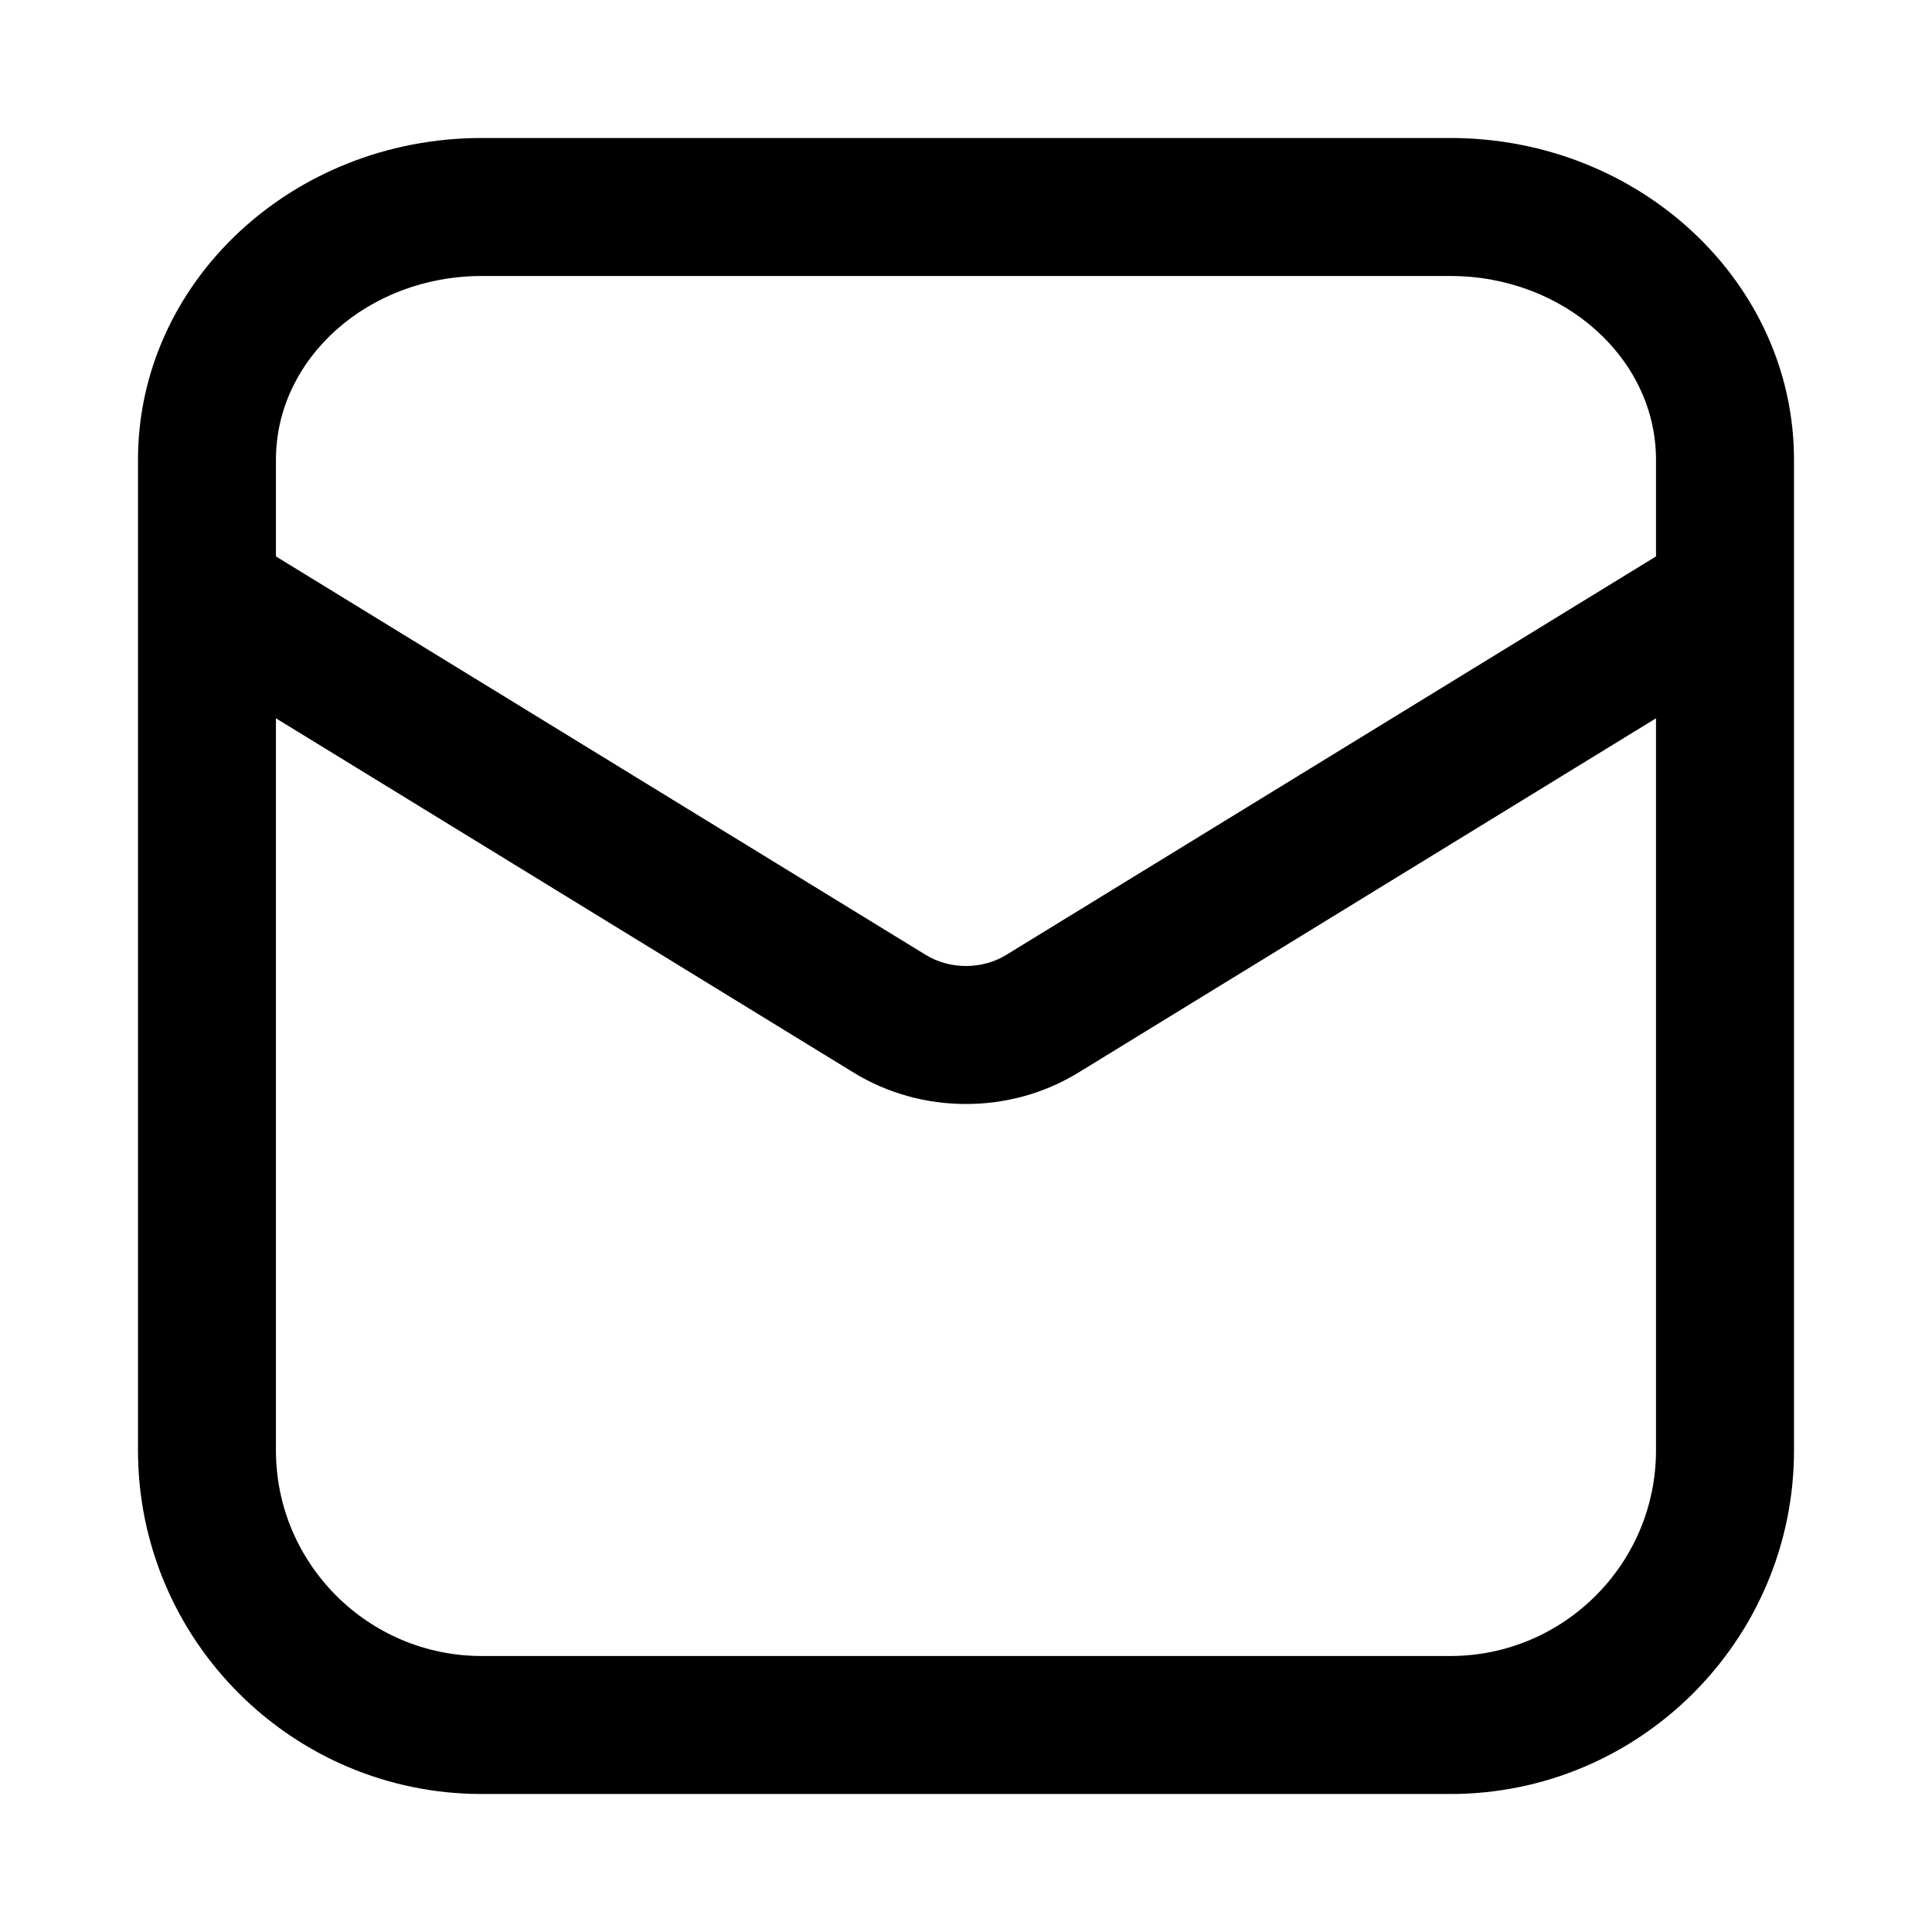
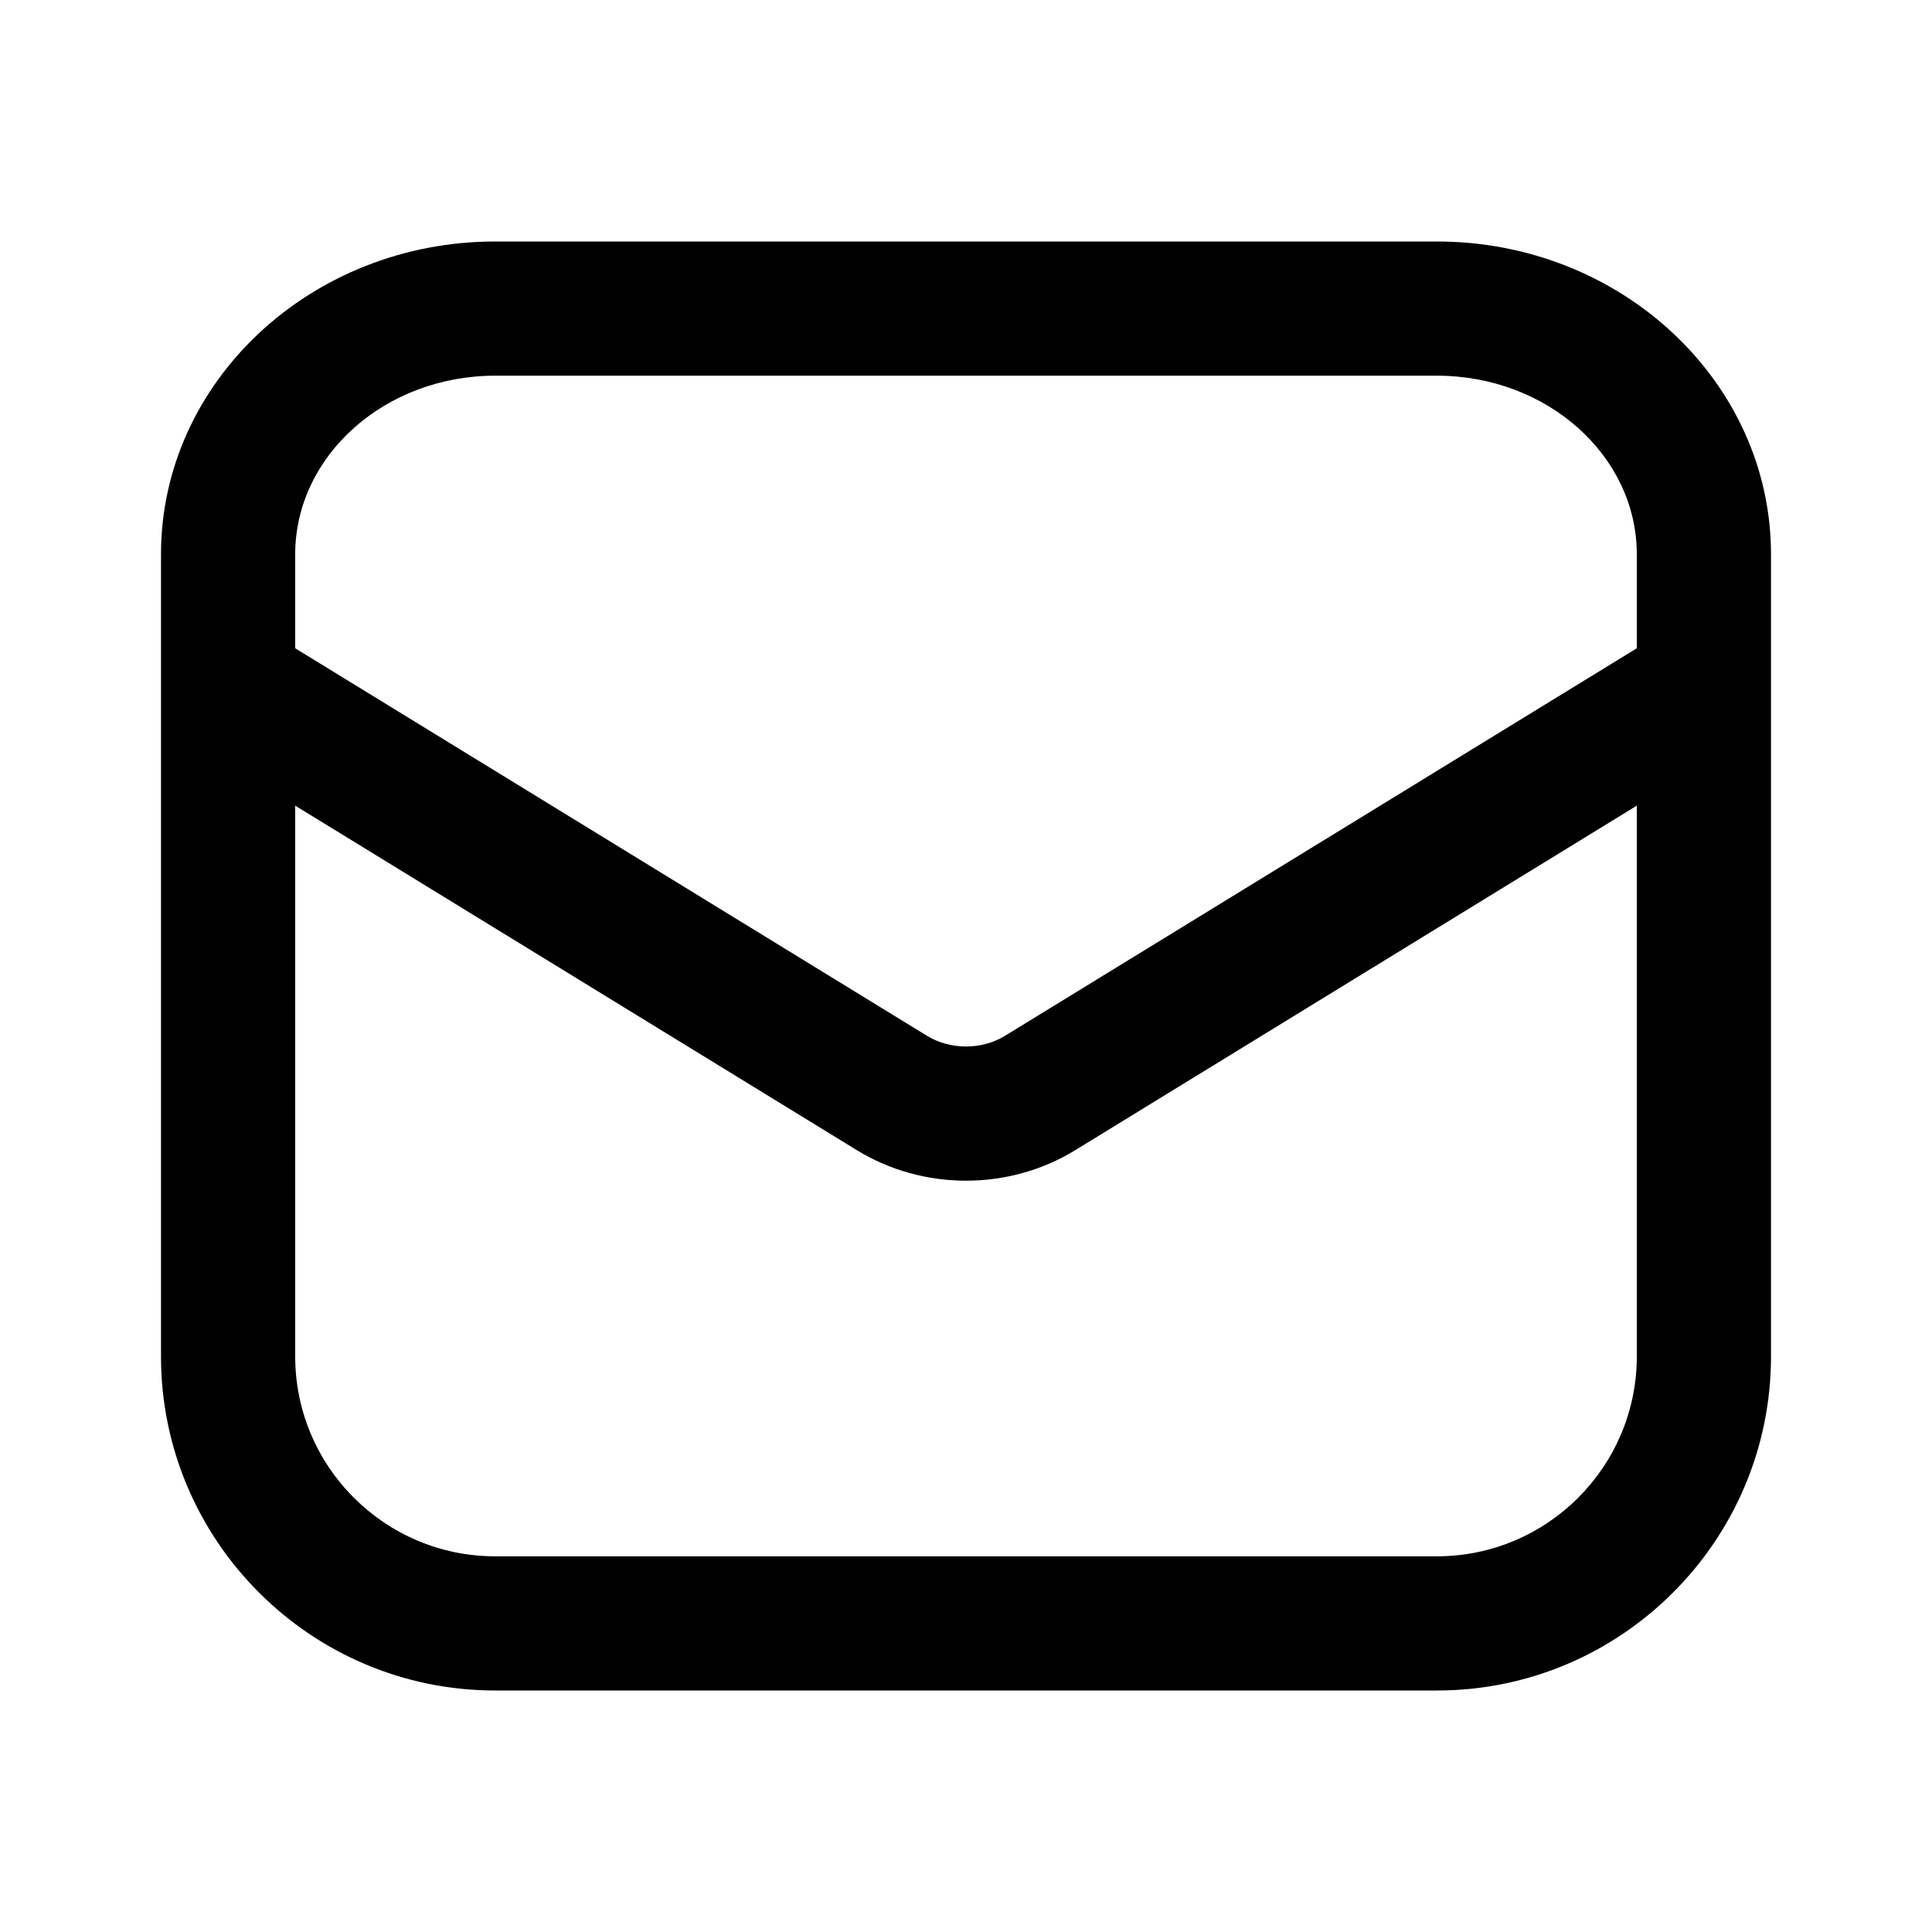
- <svg xmlns="http://www.w3.org/2000/svg" width="28px" height="28px" viewBox="0 0 28 28" version="1.1">
+ <svg xmlns="http://www.w3.org/2000/svg" width="24px" height="24px" viewBox="0 0 24 24" version="1.1">
  <defs />
  <g id="Web" stroke="none" stroke-width="1" fill="none" fill-rule="evenodd">
    <g id="mail" fill="#000000">
-       <path d="M21.02,24 L6.981,24 C5.337,24 3.999,22.663 3.999,21.02 L3.999,10.41 L12.368,15.543 C12.864,15.848 13.431,16 13.999,16 C14.569,16 15.136,15.848 15.632,15.543 L24,10.41 L24,21.02 C24,22.663 22.663,24 21.02,24 L21.02,24 Z M3.999,6.663 C3.999,5.194 5.337,4 6.981,4 L21.02,4 C22.663,4 24,5.194 24,6.663 L24,8.064 L14.585,13.838 C14.236,14.054 13.764,14.054 13.415,13.838 L3.999,8.064 L3.999,6.663 Z M26,6.663 C26,4.092 23.765,2 21.02,2 L6.981,2 C4.234,2 2,4.092 2,6.663 L2,21.02 C2,23.766 4.234,26 6.981,26 L21.02,26 C23.765,26 26,23.766 26,21.02 L26,6.663 Z" id="Fill-1" />
+       <path d="M6.151,19.333 C4.781,19.333 3.667,18.219 3.667,16.85 L3.667,10.008 L10.641,14.286 C11.054,14.54 11.527,14.667 12,14.667 C12.474,14.667 12.947,14.54 13.36,14.286 L20.333,10.008 L20.333,16.85 C20.333,18.219 19.22,19.333 17.85,19.333 L6.151,19.333 Z M3.667,6.886 C3.667,5.662 4.781,4.667 6.151,4.667 L17.85,4.667 C19.22,4.667 20.333,5.662 20.333,6.886 L20.333,8.053 L12.488,12.865 C12.197,13.045 11.804,13.045 11.512,12.865 L3.667,8.053 L3.667,6.886 Z M22,6.886 C22,4.743 20.138,3 17.85,3 L6.151,3 C3.862,3 2,4.743 2,6.886 L2,16.85 C2,19.138 3.862,21 6.151,21 L17.85,21 C18.994,21 20.032,20.535 20.783,19.783 C21.535,19.032 22,17.994 22,16.85 L22,6.886 Z" id="Fill-1" />
    </g>
  </g>
</svg>
